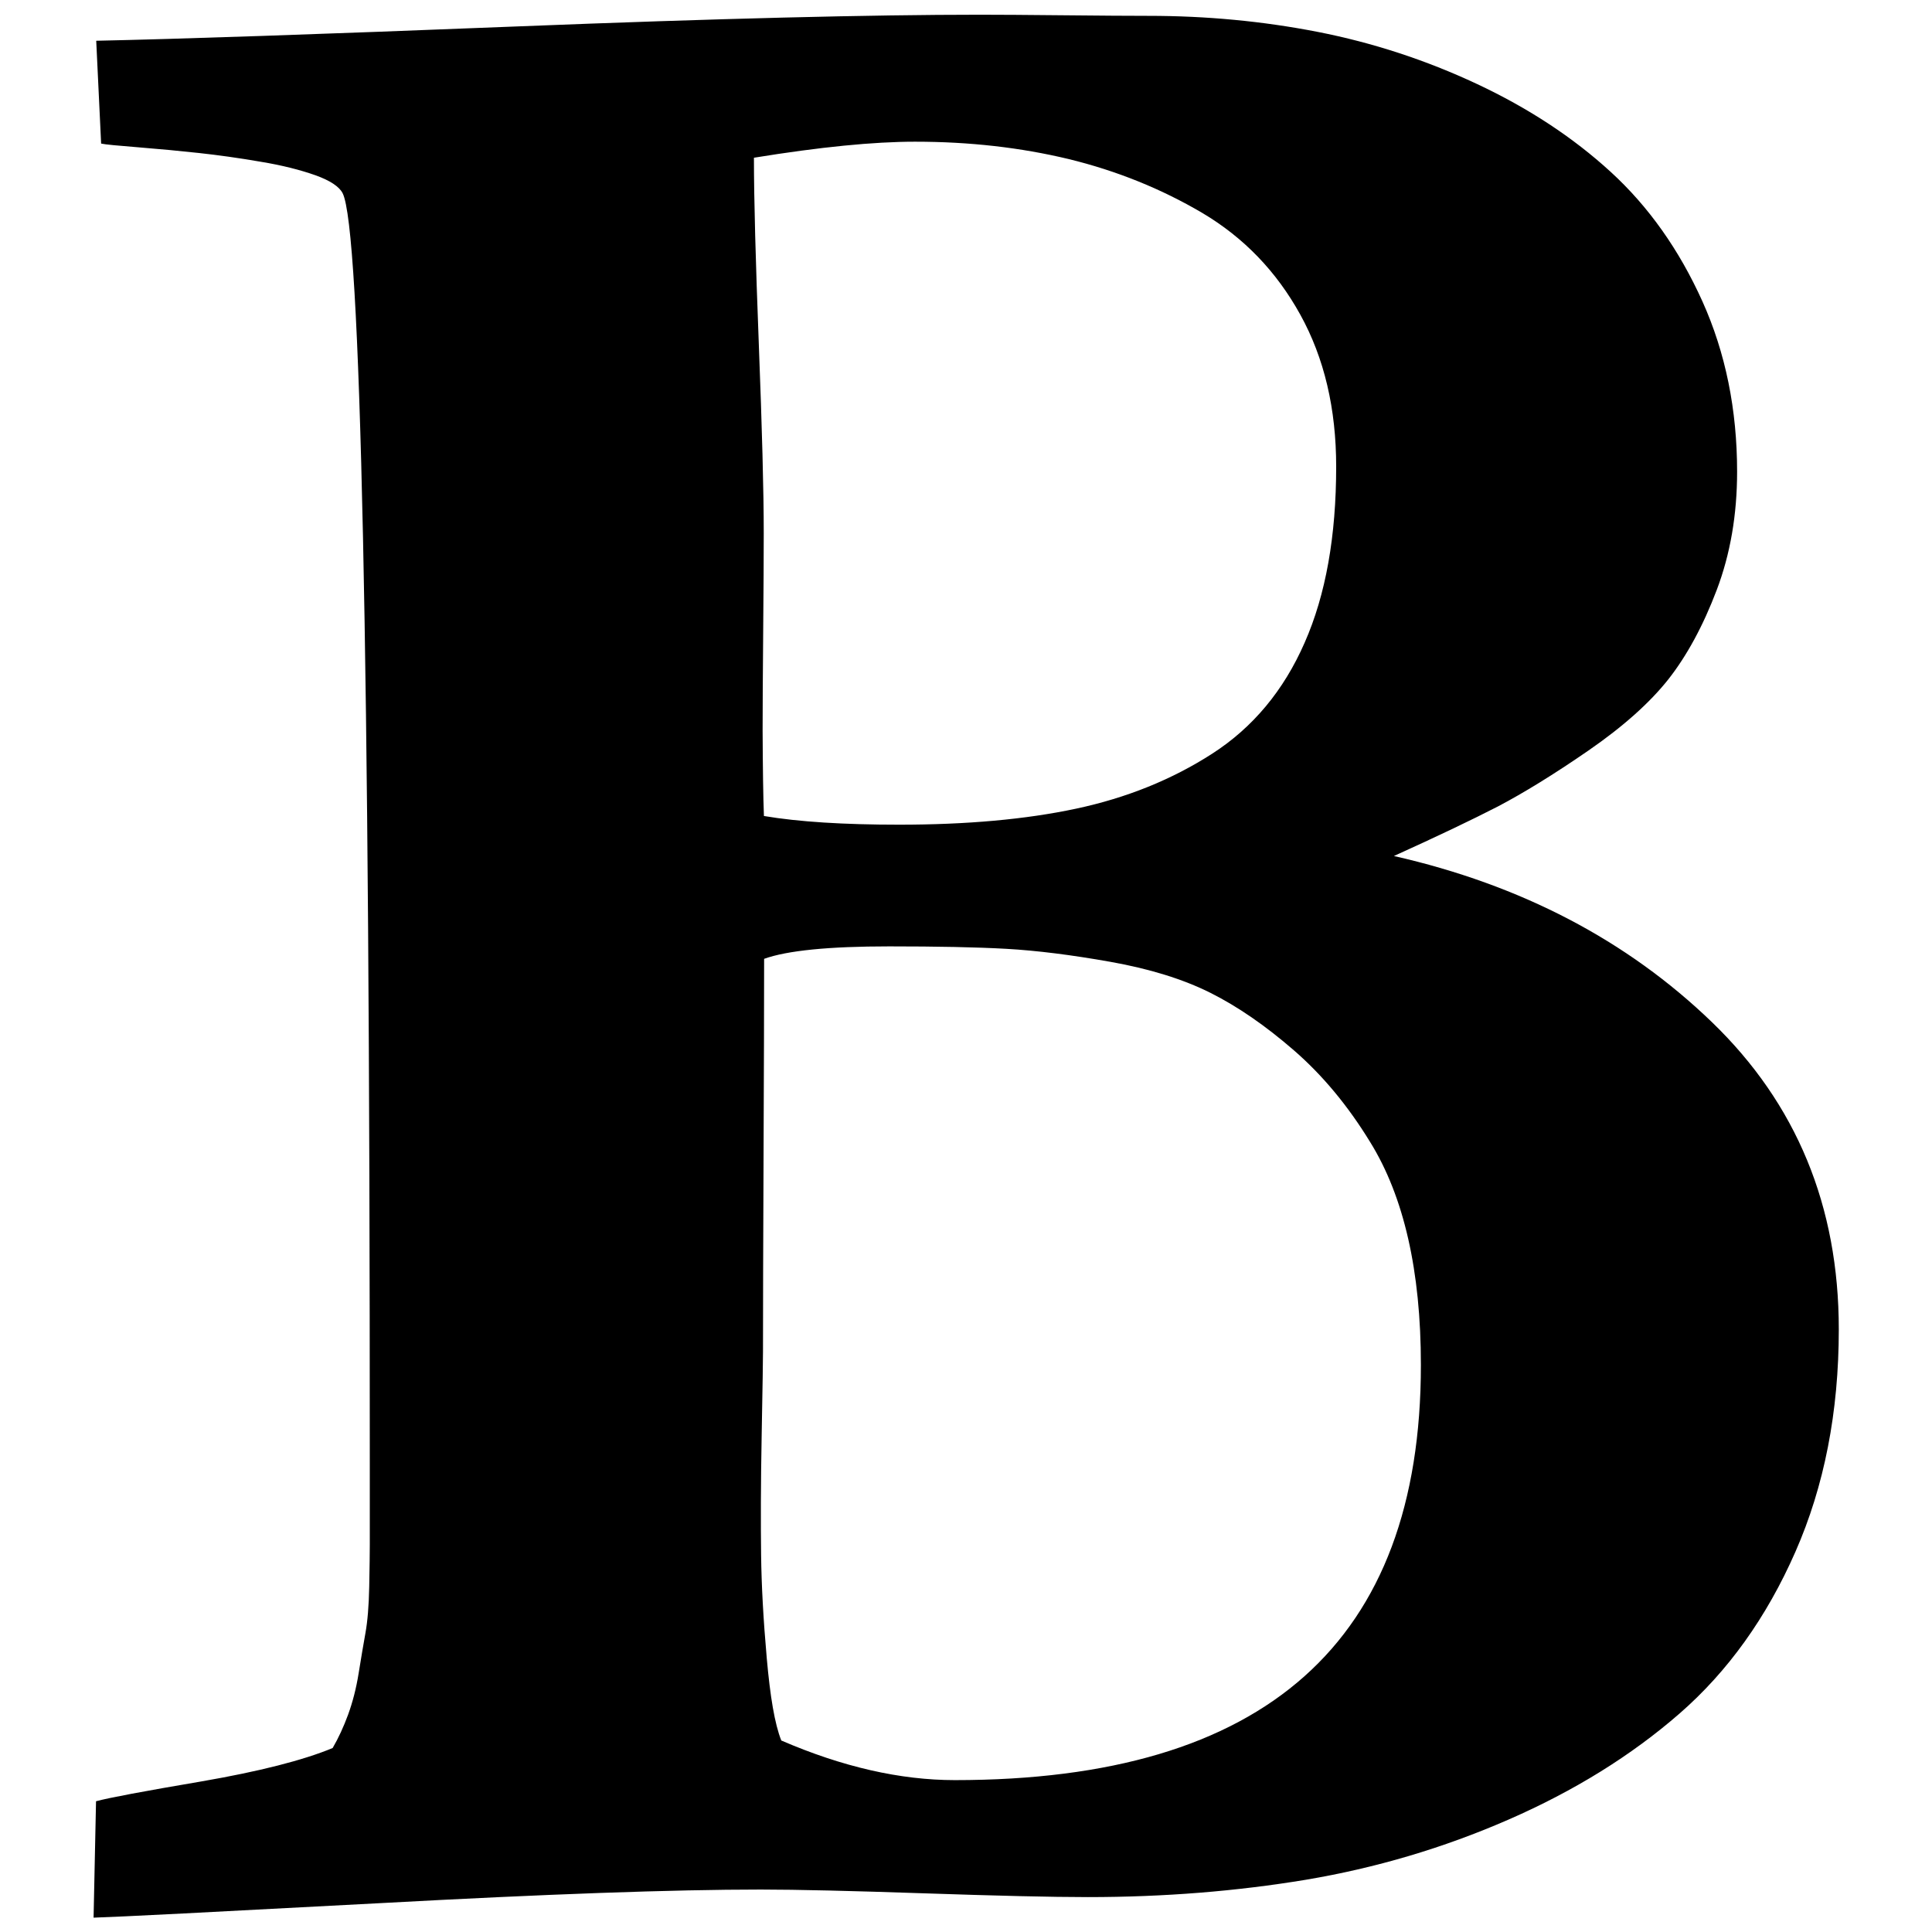
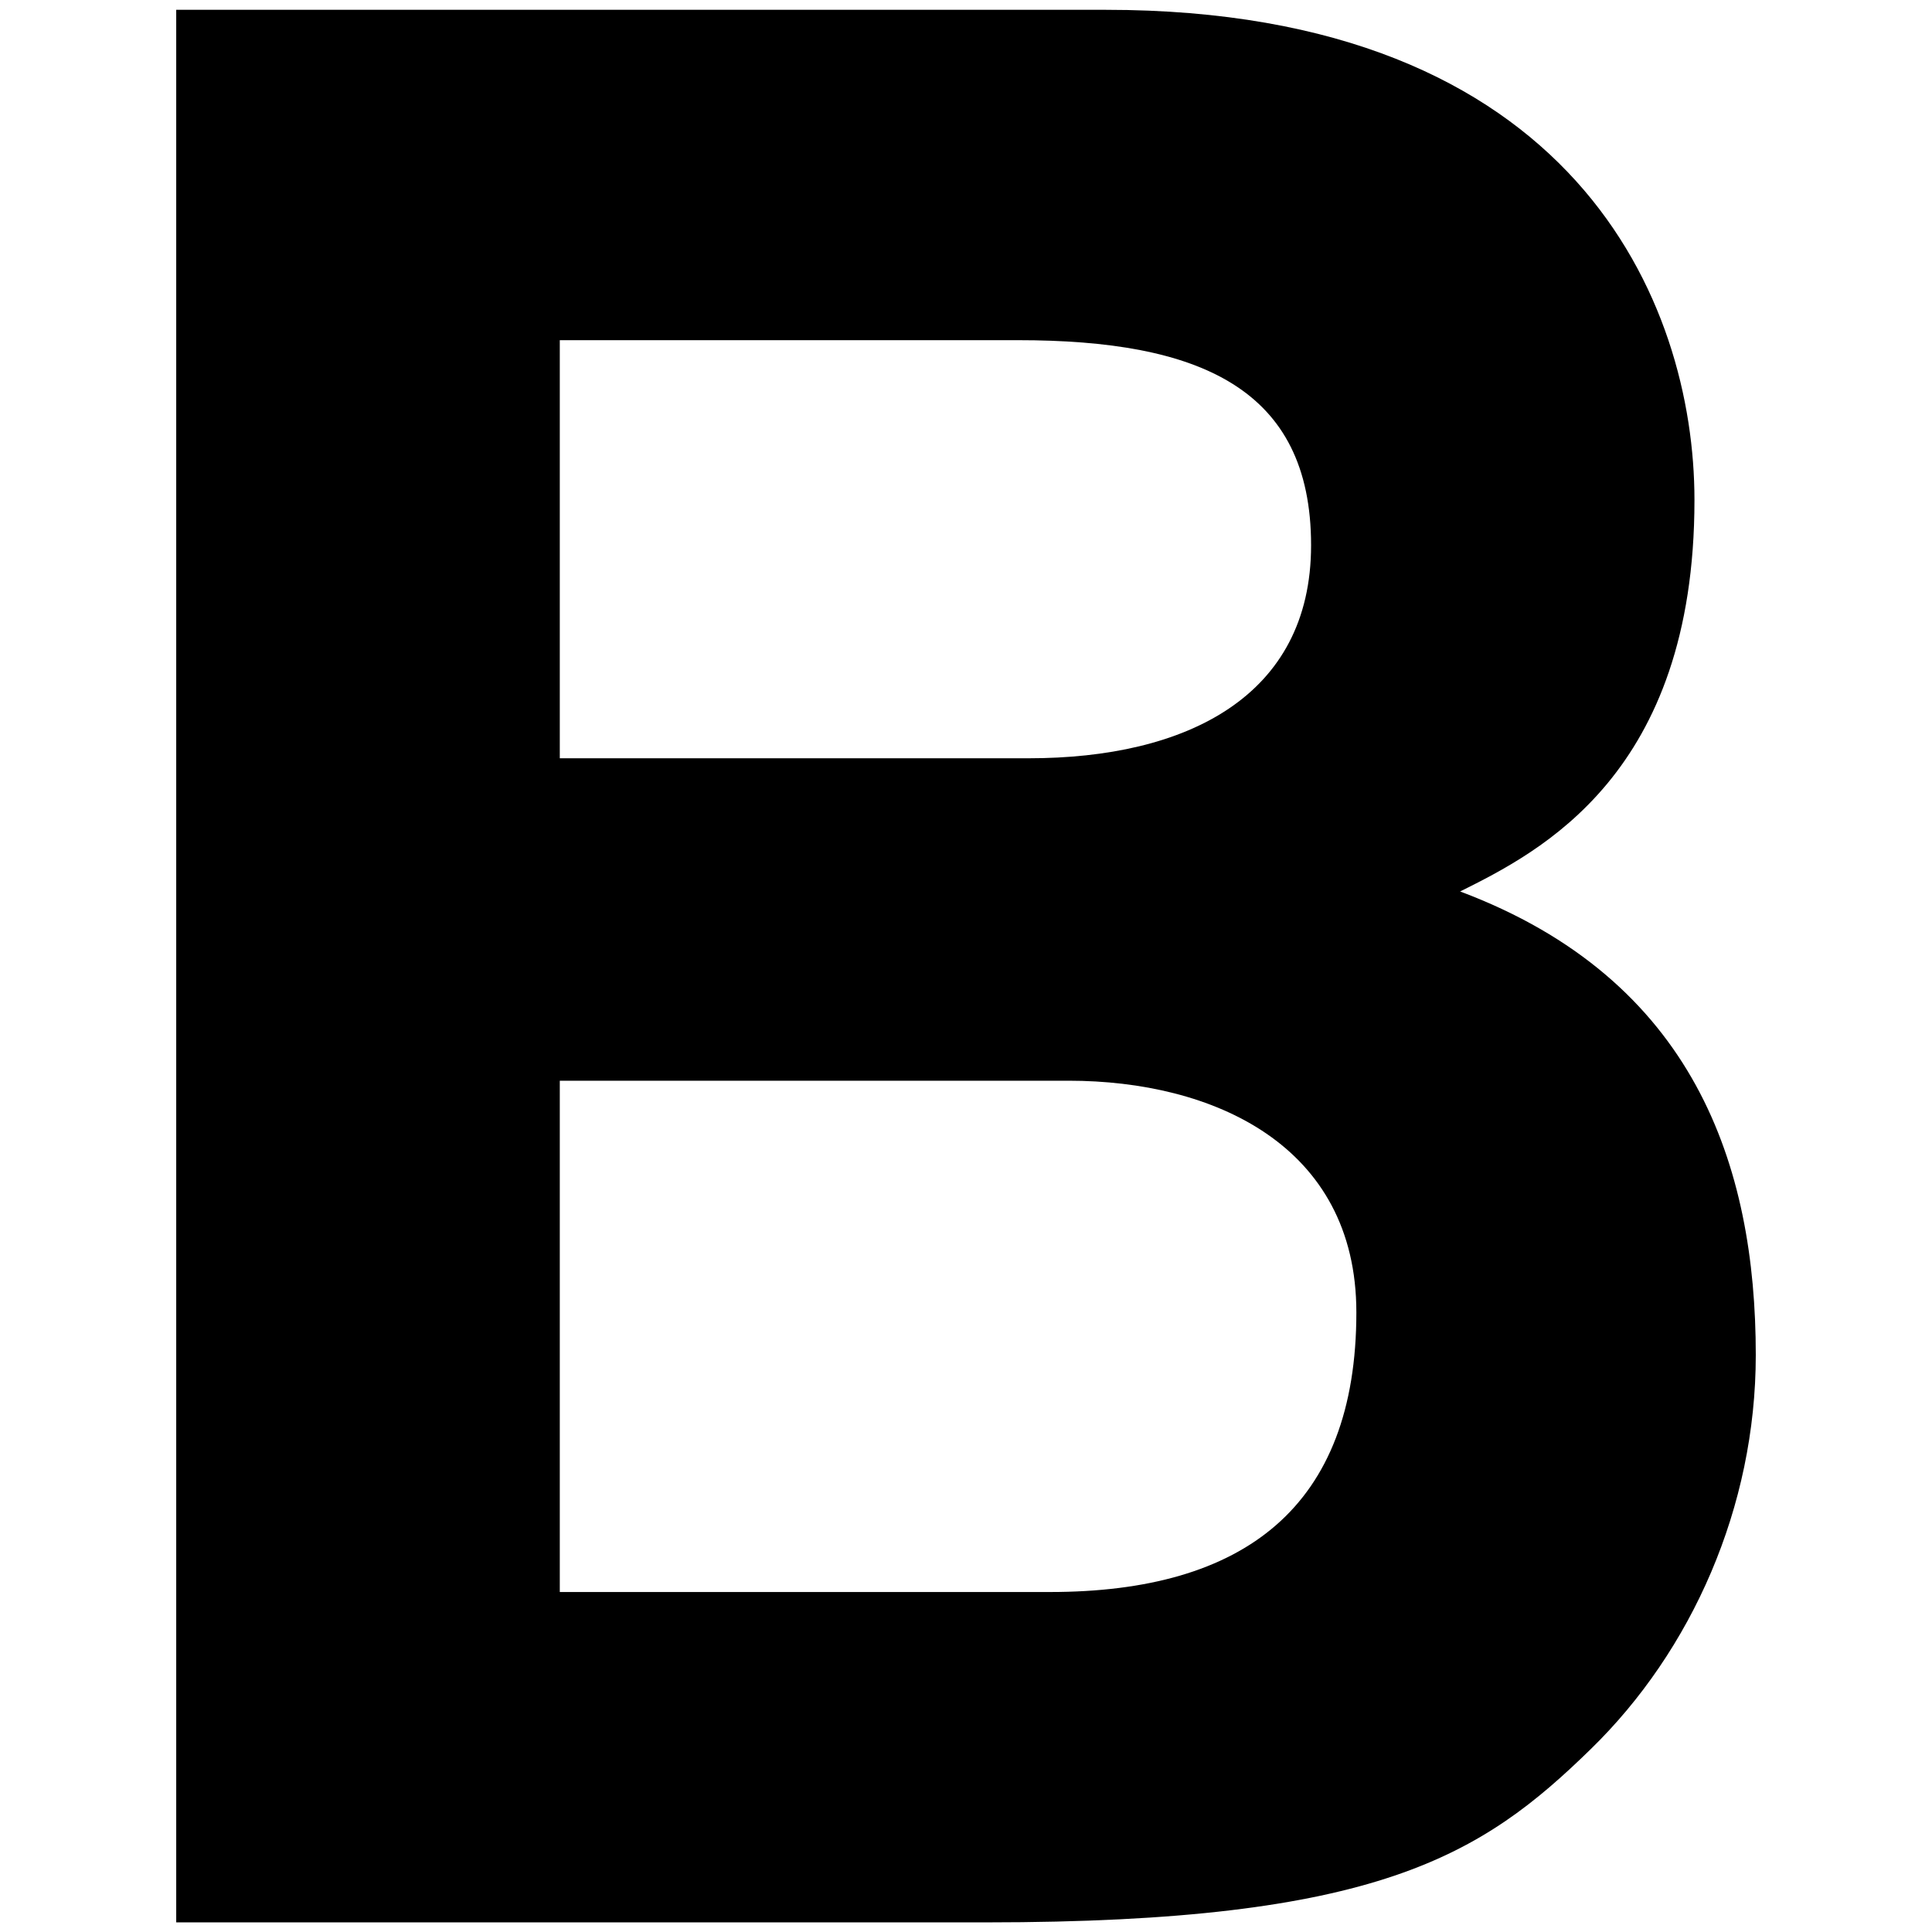
<svg xmlns="http://www.w3.org/2000/svg" version="1.1" id="Layer_1" x="0px" y="0px" viewBox="0 0 1024 1024" style="enable-background:new 0 0 1024 1024;" xml:space="preserve">
-   <path d="M414.1,922.5c32.4,14,63.1,21,92,21c164.6,0,247-73.3,247-220c0-49.9-9-89.3-26.9-118.2c-11.8-19.3-25.3-35.5-40.4-48.6  s-29.9-23.3-44.3-30.5s-32.1-12.7-52.9-16.4s-39.2-6-55.2-6.9c-16-0.9-36.7-1.3-62.1-1.3c-32,0-54.1,2.2-66.3,6.6  c0,23.2-0.1,58-0.3,104.4c-0.2,46.4-0.3,81-0.3,103.8c0,3.5-0.2,18.3-0.7,44.3s-0.5,47.2-0.3,63.4c0.2,16.2,1.2,34.5,3,54.8  S410.6,913.7,414.1,922.5z M404.9,432.5c18.4,3.1,42.3,4.6,71.6,4.6c35.9,0,67.2-2.8,93.9-8.5c26.7-5.7,50.8-15.4,72.2-29.2  s37.8-33.4,48.9-58.8c11.2-25.4,16.7-56.5,16.7-93.3c0-30.7-6.3-57.5-19-80.5c-12.7-23-30-40.9-51.9-53.9  c-21.9-12.9-45.5-22.4-70.9-28.6c-25.4-6.1-52.5-9.2-81.4-9.2c-21.9,0-50.4,2.8-85.4,8.5c0,21.9,0.9,55,2.6,99.2s2.6,77.5,2.6,99.8  c0,11.8-0.1,29.3-0.3,52.5c-0.2,23.2-0.3,40.5-0.3,51.9C404.3,407.4,404.5,422.5,404.9,432.5z M49.6,1016.4l1.3-61.7  c6.6-1.8,25.2-5.3,55.8-10.5c30.7-5.3,53.9-11.2,69.6-17.7c3.1-5.3,5.8-11.2,8.2-17.7c2.4-6.6,4.3-13.9,5.6-22s2.5-15.2,3.6-21.3  c1.1-6.1,1.8-14.3,2-24.6s0.3-17.7,0.3-22.3v-43c0-430-4.8-654.4-14.4-673.2c-1.8-3.5-6.6-6.7-14.4-9.5c-7.9-2.8-17.6-5.3-29.2-7.2  c-11.6-2-22.4-3.5-32.5-4.6c-10.1-1.1-20.7-2.1-31.9-3c-11.2-0.9-17.8-1.5-20-2l-2.6-54.5c42.9-0.9,117.3-3.4,223.3-7.6  s187.6-6.2,245-6.2c10.1,0,25,0.1,44.7,0.3s34.6,0.3,44.7,0.3c30.7,0,60.5,2.8,89.7,8.5c29.1,5.7,57.3,14.9,84.4,27.6  c27.1,12.7,50.8,28.2,70.9,46.6s36.3,41.3,48.6,68.6s18.4,57.5,18.4,90.3c0,22.8-3.6,43.7-10.8,62.7s-15.8,34.8-25.6,47.3  c-9.9,12.5-24,25.1-42.4,37.8c-18.4,12.7-34.4,22.5-47.9,29.6c-13.6,7-32,15.8-55.2,26.3c67.4,15.3,123.6,44.7,168.5,88  s67.3,97.6,67.3,162.9c0,43.8-7.7,83.1-23,117.9c-15.3,34.8-35.8,63.4-61.4,85.7c-25.6,22.3-55.8,41-90.6,56.2  s-70.6,25.7-107.4,31.9c-36.8,6.1-75.3,9.2-115.6,9.2c-19.3,0-48.2-0.7-86.7-2c-38.5-1.3-67.4-2-86.7-2c-46.4,0-113.6,2.4-201.6,7.2  C113.3,1013.4,62.8,1016,49.6,1016.4z" />
+   <g>
+     <path d="M93.4,5.2h492.7c248.5,0,312,155.3,312,259.8c0,145.4-81.9,186.4-124.2,207.5c124.2,46.6,156.7,145.4,156.7,245.7   c0,80.5-33.9,156.7-87.5,208.9c-57.9,56.5-112.9,91.8-320.5,91.8H93.4V5.2z M296.7,401.9h248.5c83.3,0,149.7-32.5,149.7-112.9   c0-83.3-59.3-108.7-155.3-108.7H296.7V401.9z M296.7,843.8h259.8c103.1,0,162.4-45.2,162.4-148.2c0-88.9-76.2-122.8-152.5-122.8   H296.7V843.8z" />
+   </g>
</svg>
